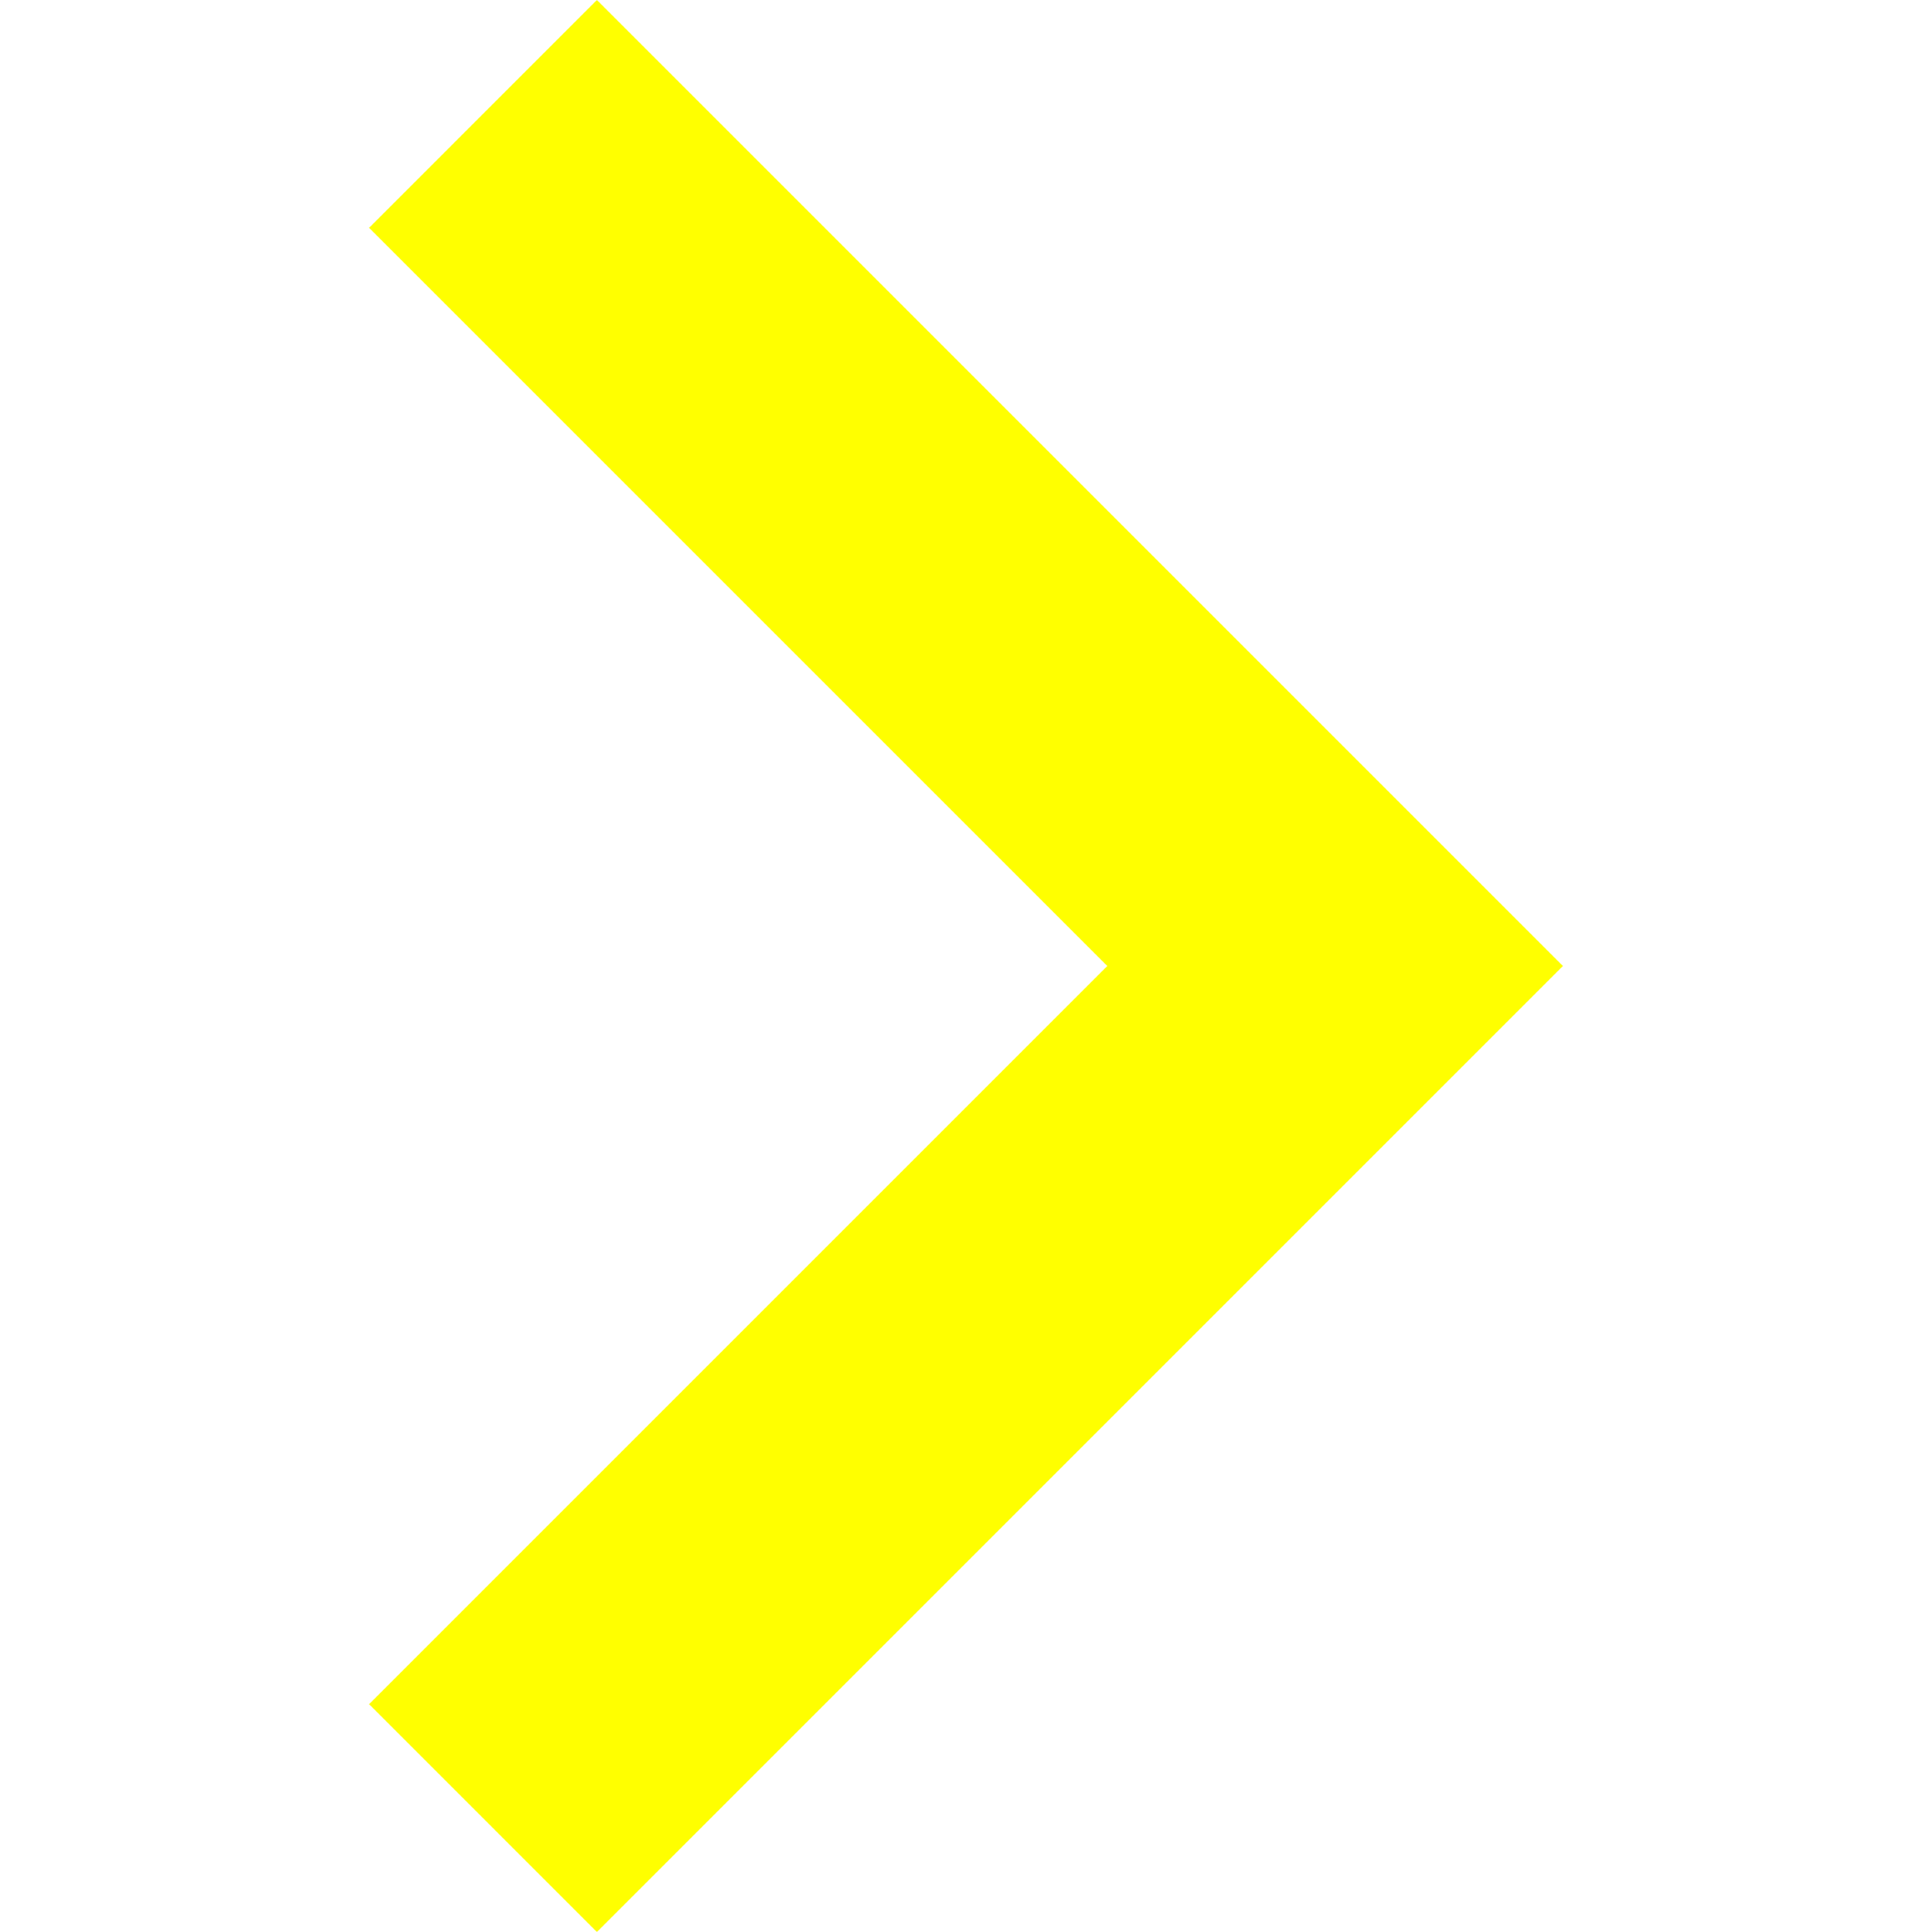
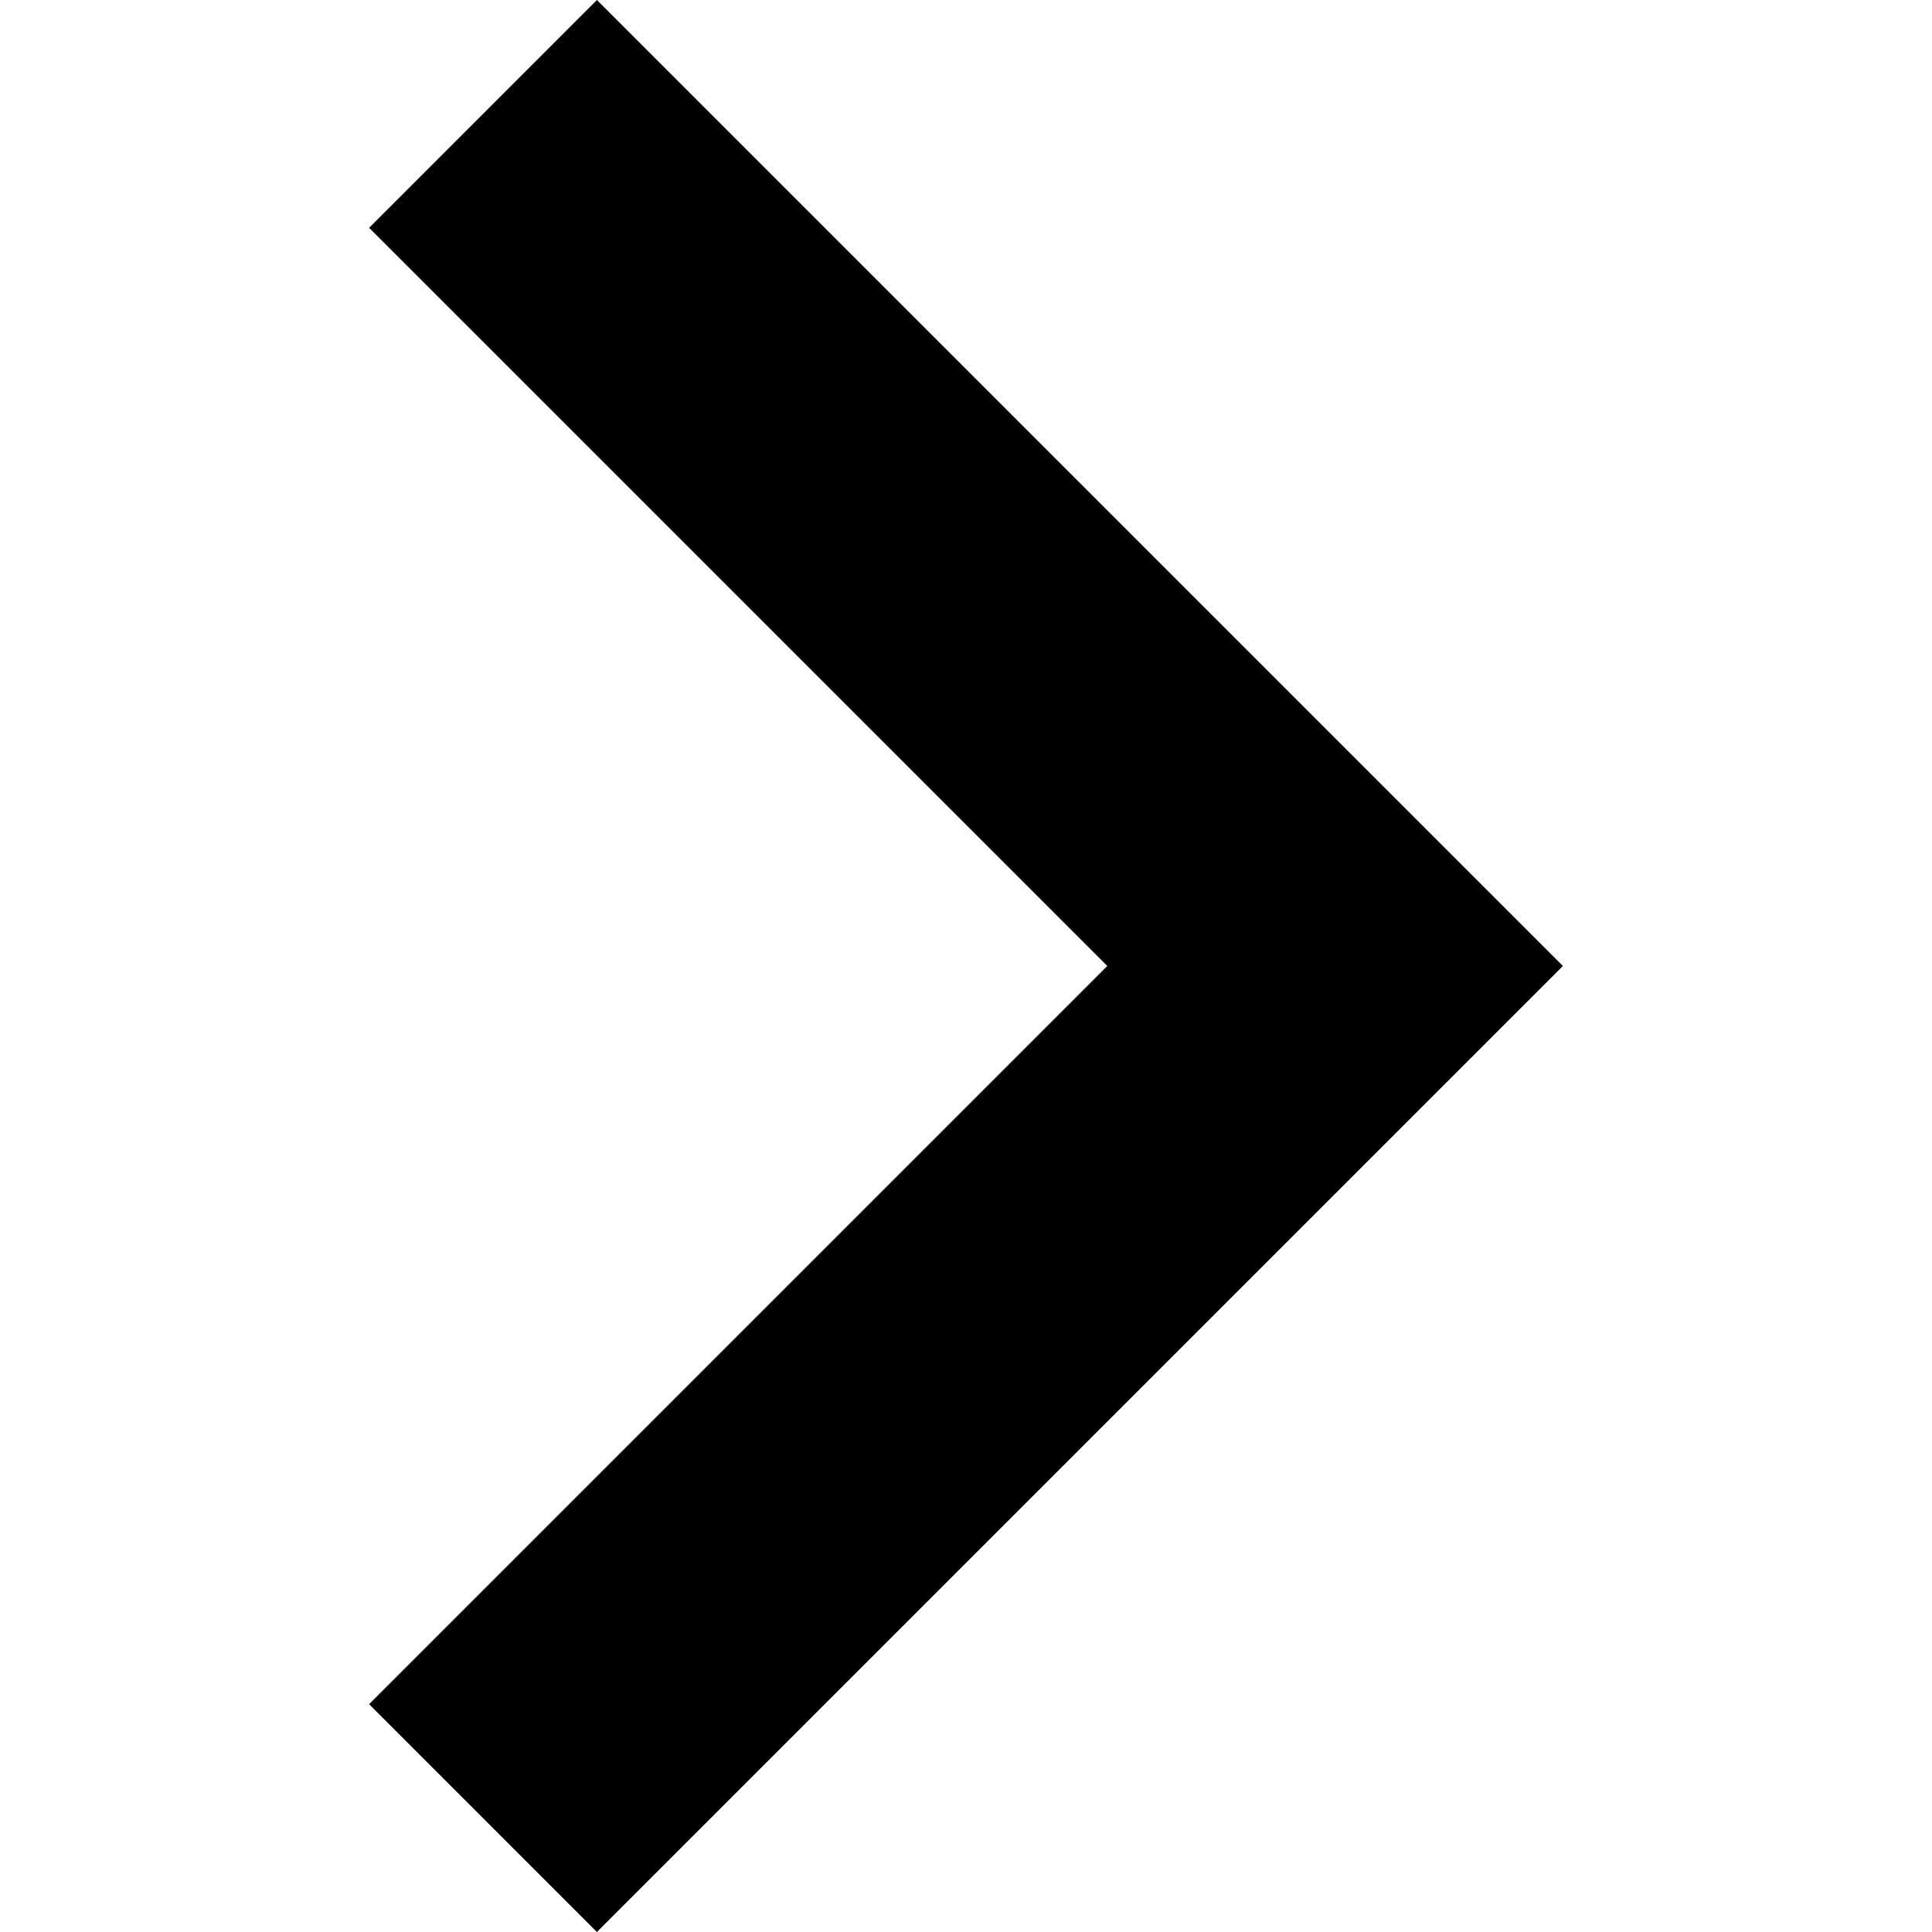
<svg xmlns="http://www.w3.org/2000/svg" x="0px" y="0px" viewBox="0 0 256 256">
  <g>
    <g>
-       <polygon fill="yellow" points="79.093,0 48.907,30.187 146.72,128 48.907,225.813 79.093,256 207.093,128" />
+       <polygon fill="#000" points="79.093,0 48.907,30.187 146.72,128 48.907,225.813 79.093,256 207.093,128" />
    </g>
  </g>
</svg>
